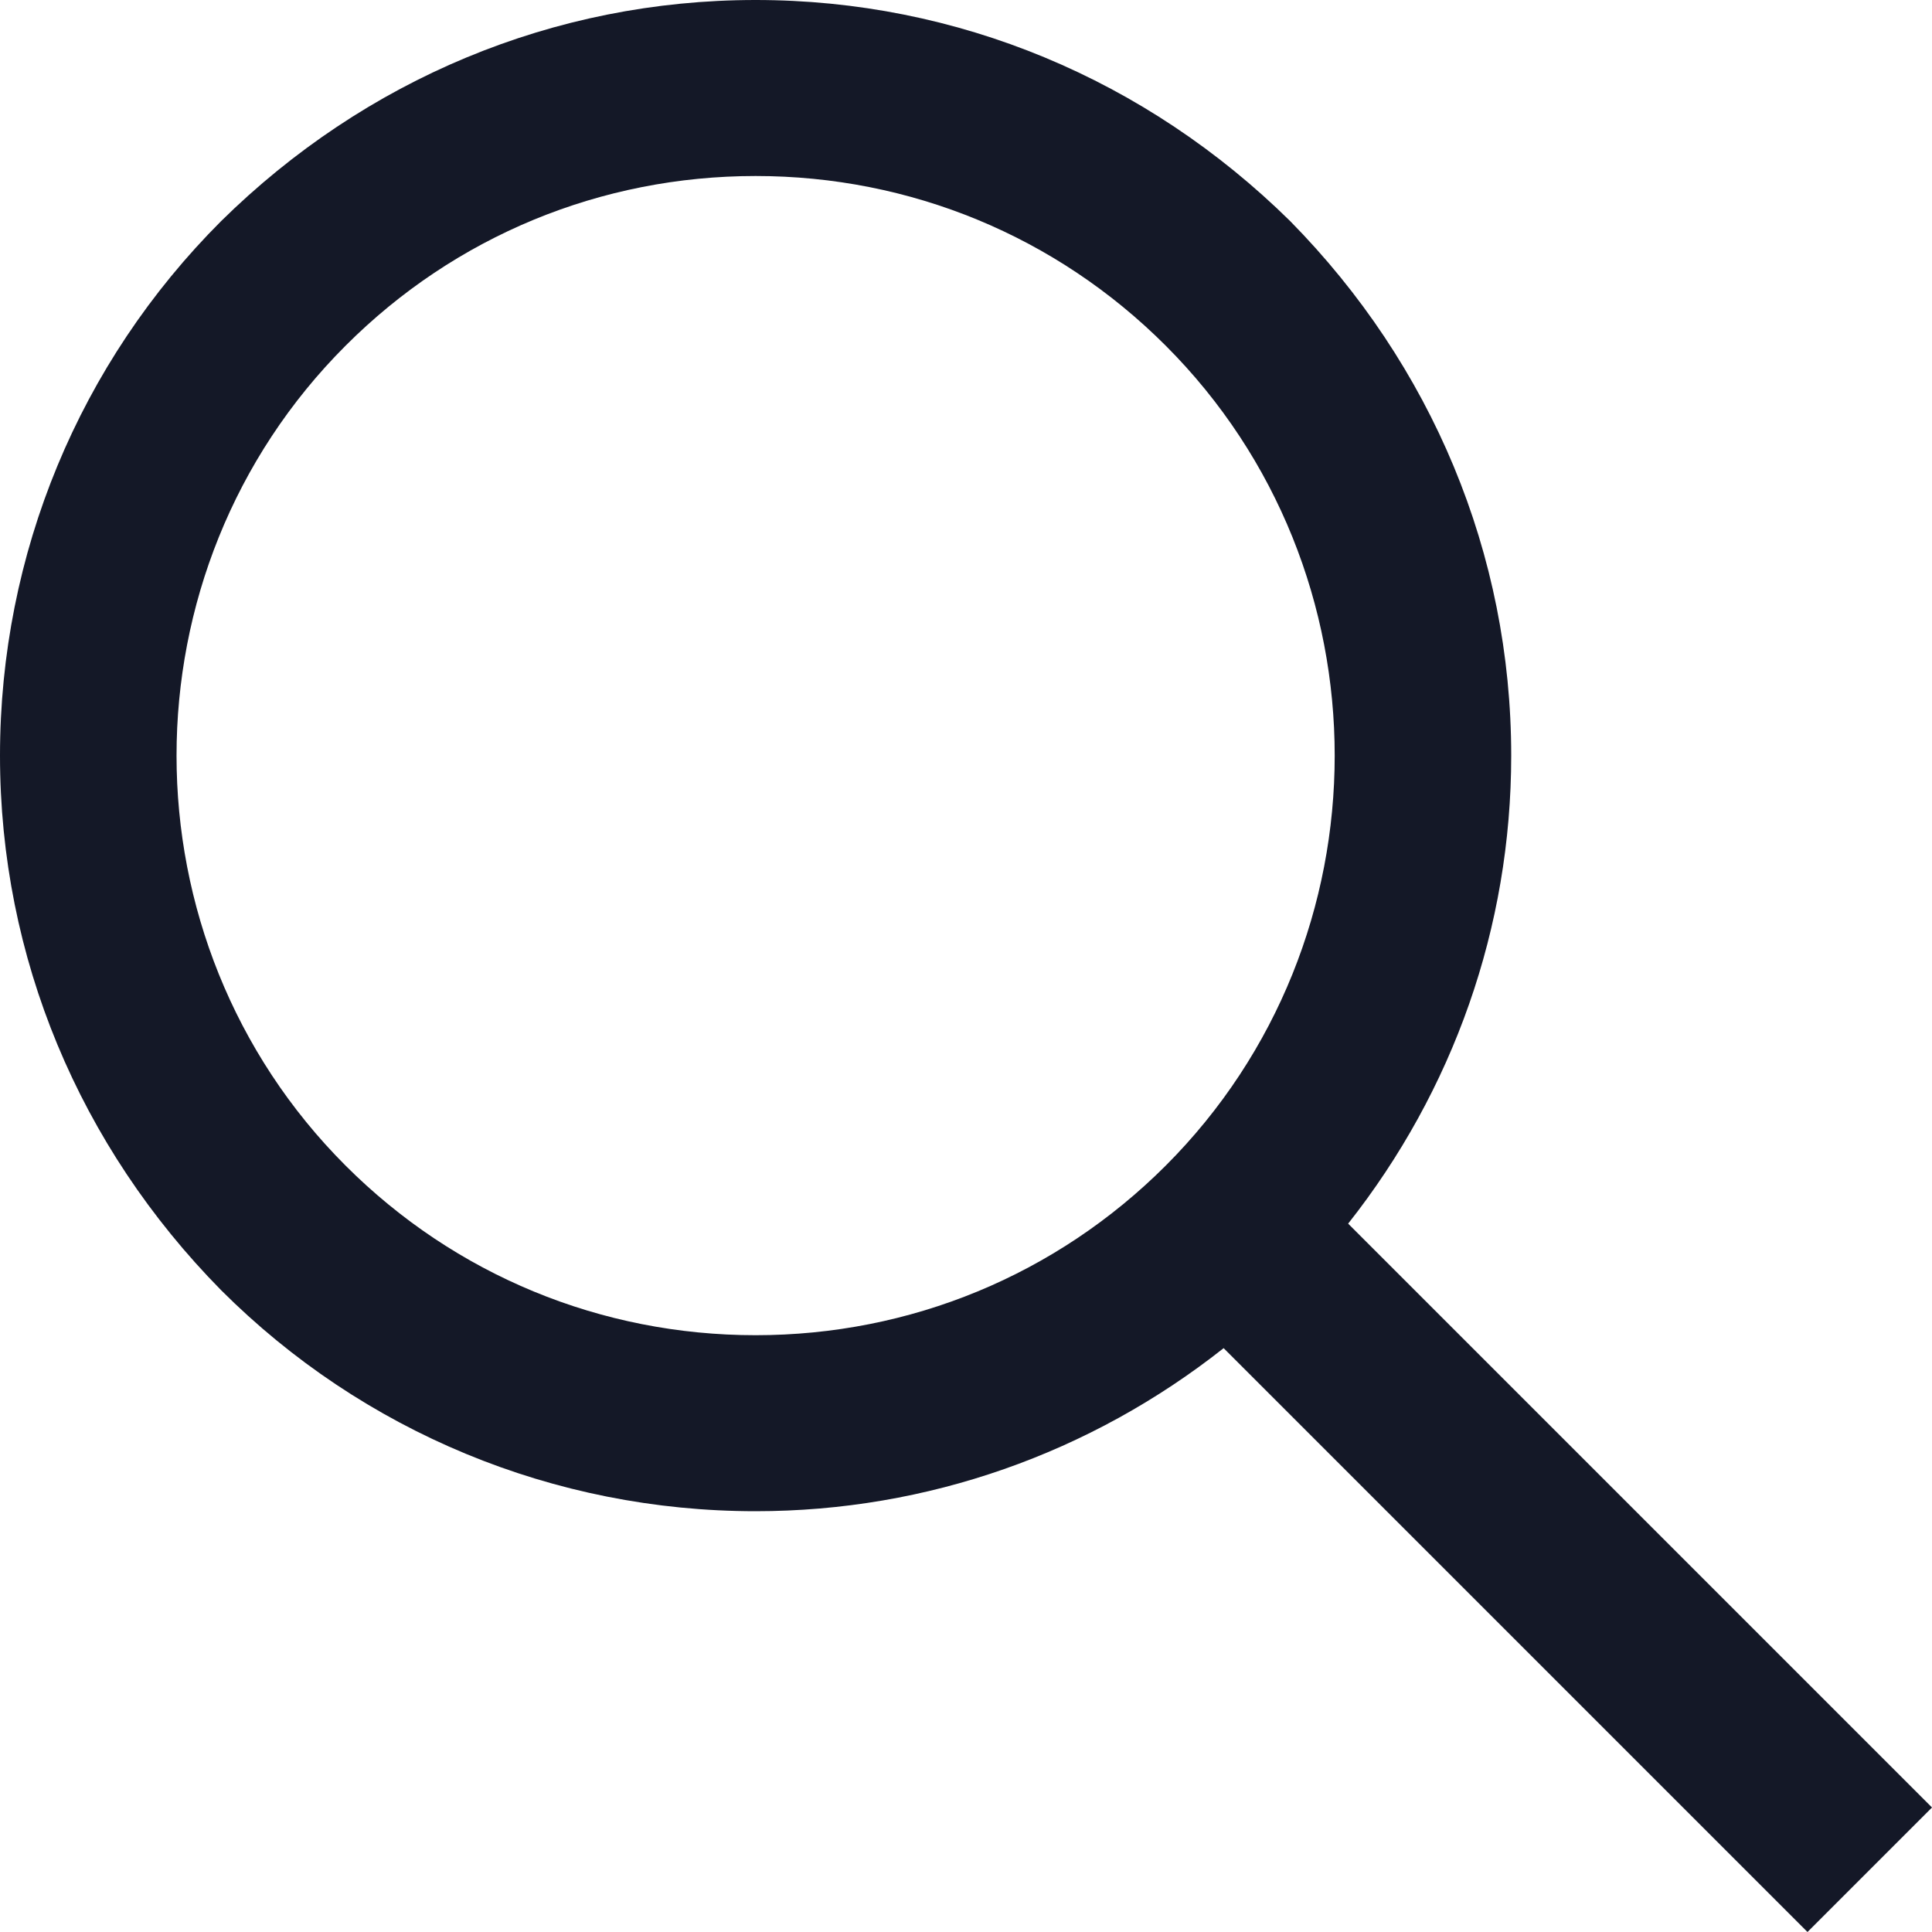
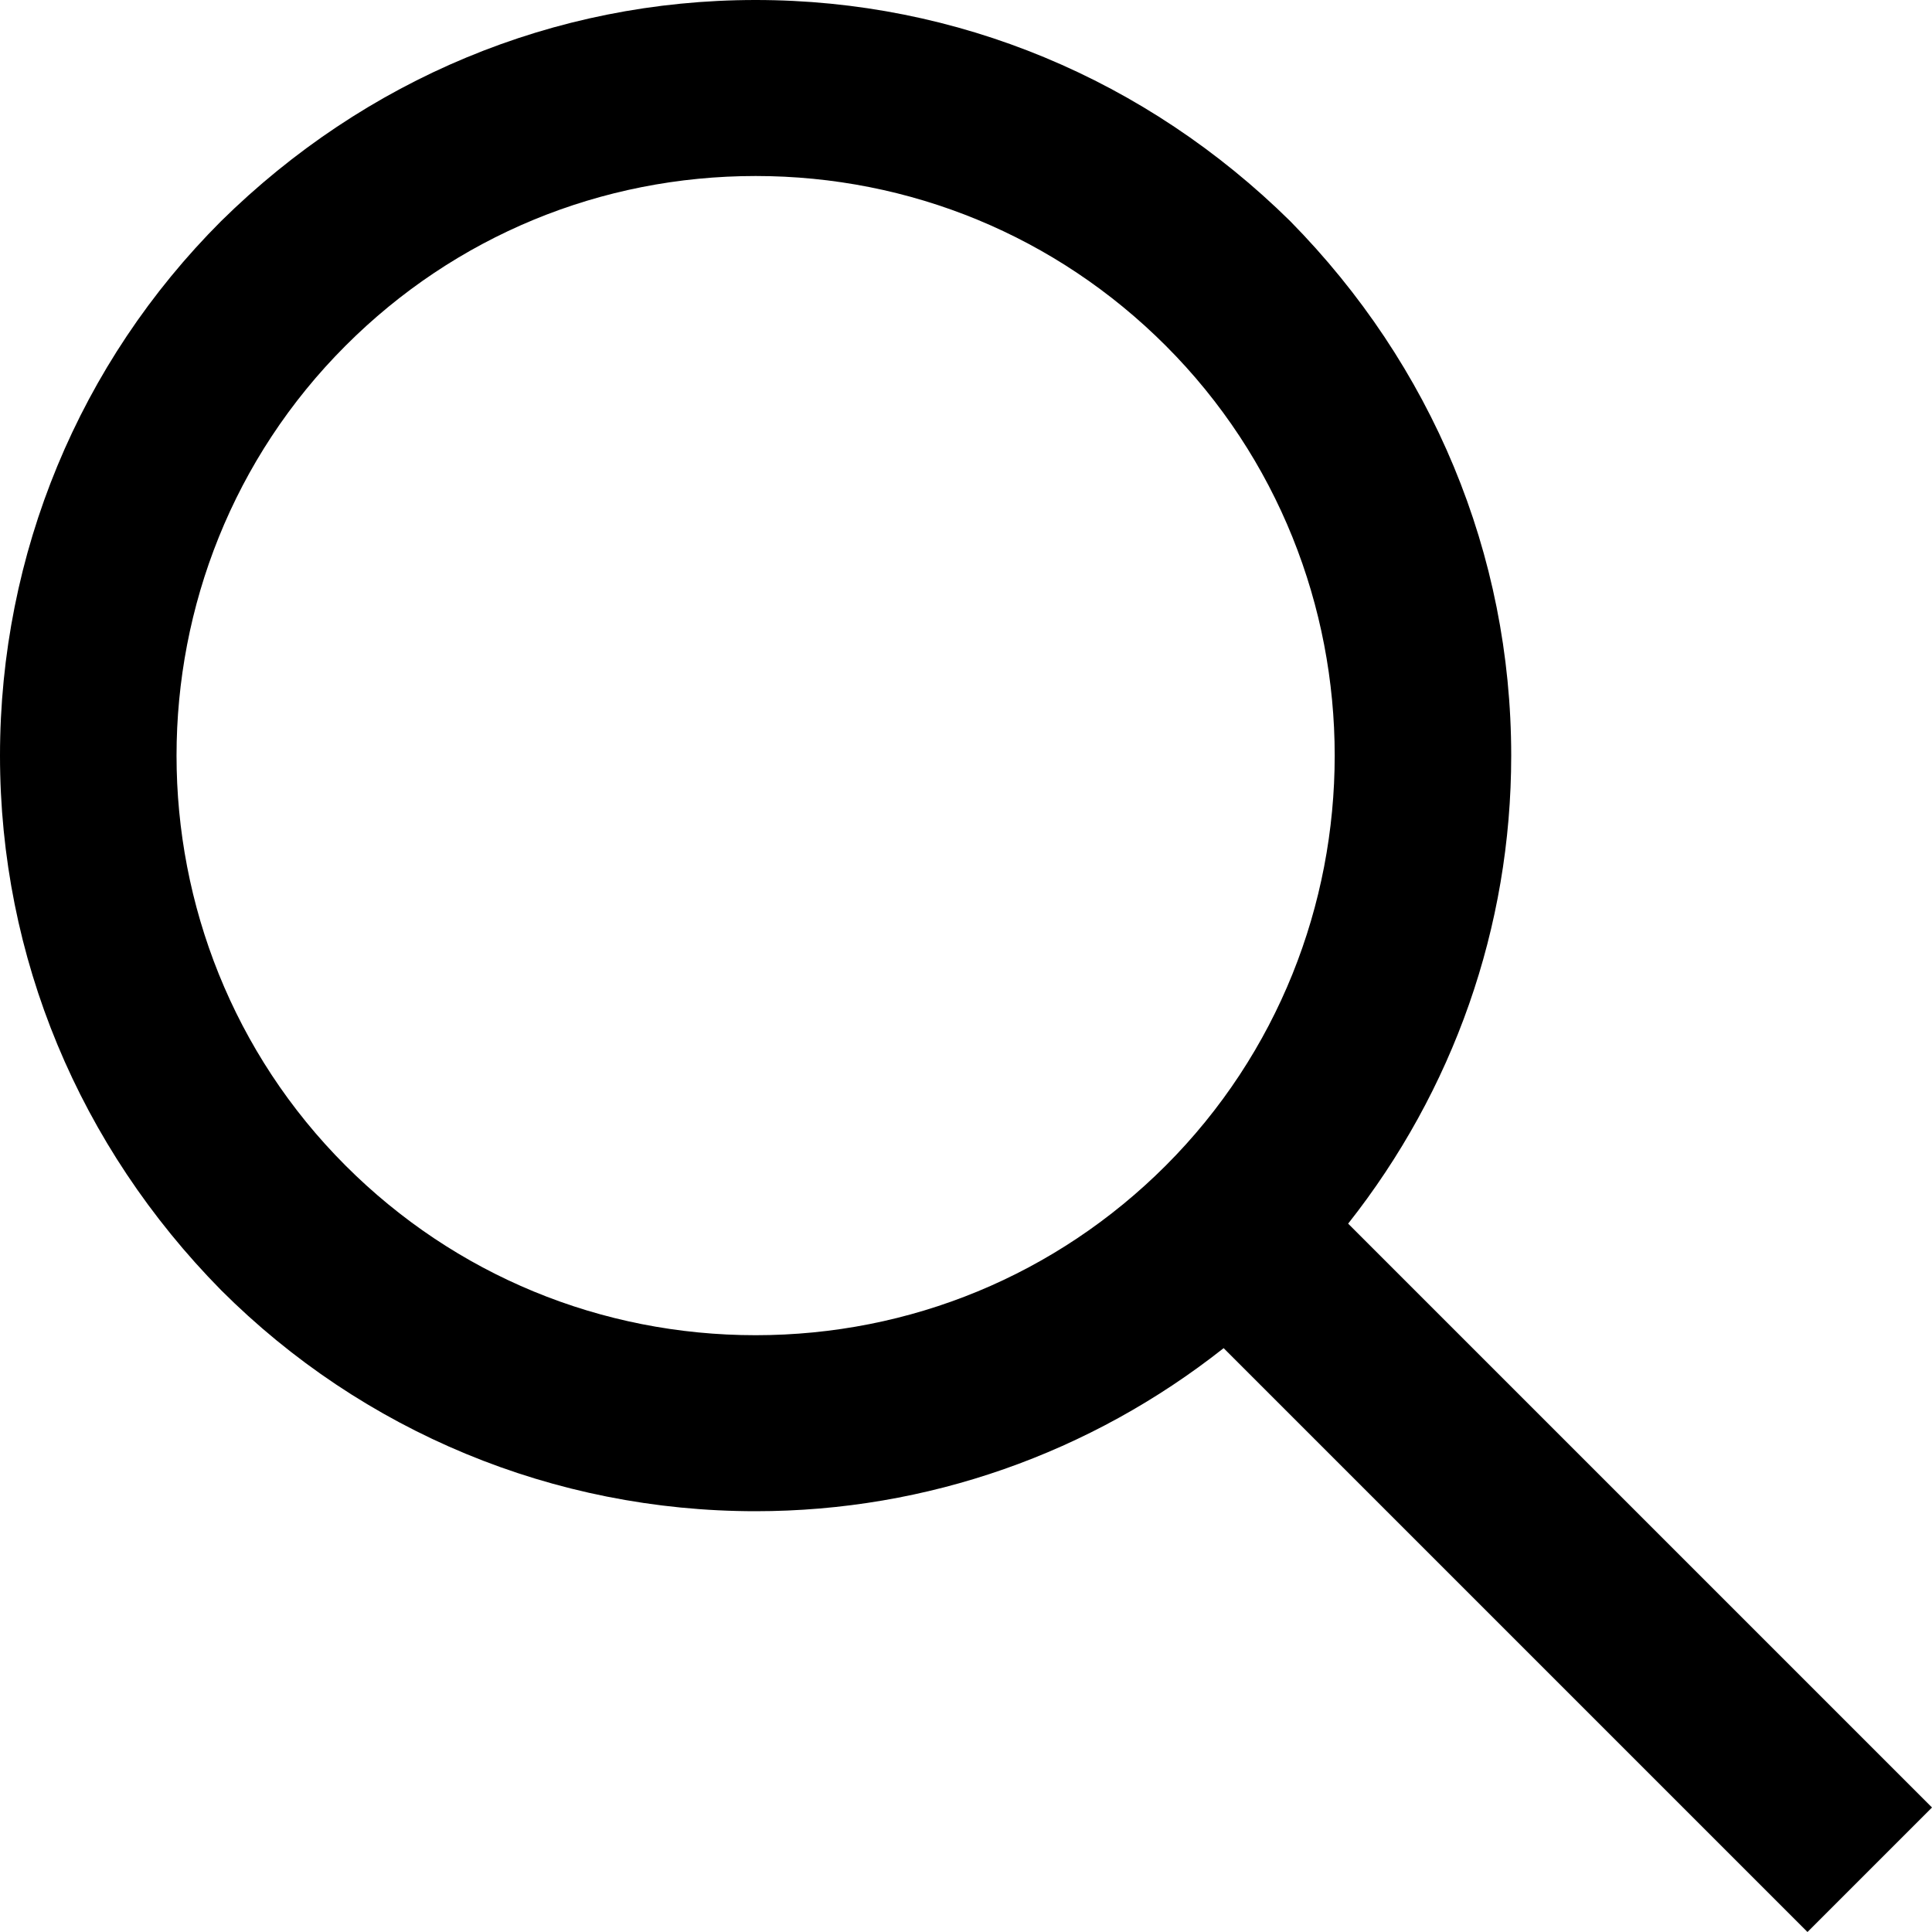
<svg xmlns="http://www.w3.org/2000/svg" width="20px" height="20px" viewBox="0 0 20 20" version="1.1">
-   <g id="00.Design-System" stroke="none" stroke-width="1" fill="none" fill-rule="evenodd">
-     <g id="Design-System---Base-Design-System" transform="translate(-279, -4484)" fill="#141827">
-       <g id="Icons" transform="translate(133, 4408)">
-         <g id="Icon/Search:Press" transform="translate(146, 76)">
-           <g id="UI/Button/Mobile-Button-Search:Press">
-             <path d="M20,18.711 L13.956,12.667 C15.044,11.289 15.644,9.6 15.644,7.822 C15.644,5.733 14.822,3.778 13.356,2.289 C11.867,0.822 9.911,0 7.822,0 C5.733,0 3.778,0.822 2.289,2.289 C0.822,3.756 0,5.733 0,7.822 C0,9.911 0.822,11.867 2.289,13.356 C3.756,14.822 5.733,15.644 7.822,15.644 C9.6,15.644 11.289,15.044 12.667,13.956 L18.711,20 L20,18.711 Z M3.578,12.067 C1.244,9.733 1.244,5.911 3.578,3.578 C4.711,2.444 6.222,1.822 7.822,1.822 C9.422,1.822 10.933,2.444 12.067,3.578 C14.4,5.911 14.4,9.733 12.067,12.067 C10.933,13.2 9.422,13.822 7.822,13.822 C6.222,13.822 4.711,13.2 3.578,12.067 Z" id="Shape" fill-rule="nonzero" />
-           </g>
-         </g>
-       </g>
-     </g>
-   </g>
+   <path d="M20,18.711 L13.956,12.667 C15.044,11.289 15.644,9.6 15.644,7.822 C15.644,5.733 14.822,3.778 13.356,2.289 C11.867,0.822 9.911,0 7.822,0 C5.733,0 3.778,0.822 2.289,2.289 C0.822,3.756 0,5.733 0,7.822 C0,9.911 0.822,11.867 2.289,13.356 C3.756,14.822 5.733,15.644 7.822,15.644 C9.6,15.644 11.289,15.044 12.667,13.956 L18.711,20 L20,18.711 Z M3.578,12.067 C1.244,9.733 1.244,5.911 3.578,3.578 C4.711,2.444 6.222,1.822 7.822,1.822 C9.422,1.822 10.933,2.444 12.067,3.578 C14.4,5.911 14.4,9.733 12.067,12.067 C10.933,13.2 9.422,13.822 7.822,13.822 C6.222,13.822 4.711,13.2 3.578,12.067 Z" fill-rule="nonzero" />
</svg>
